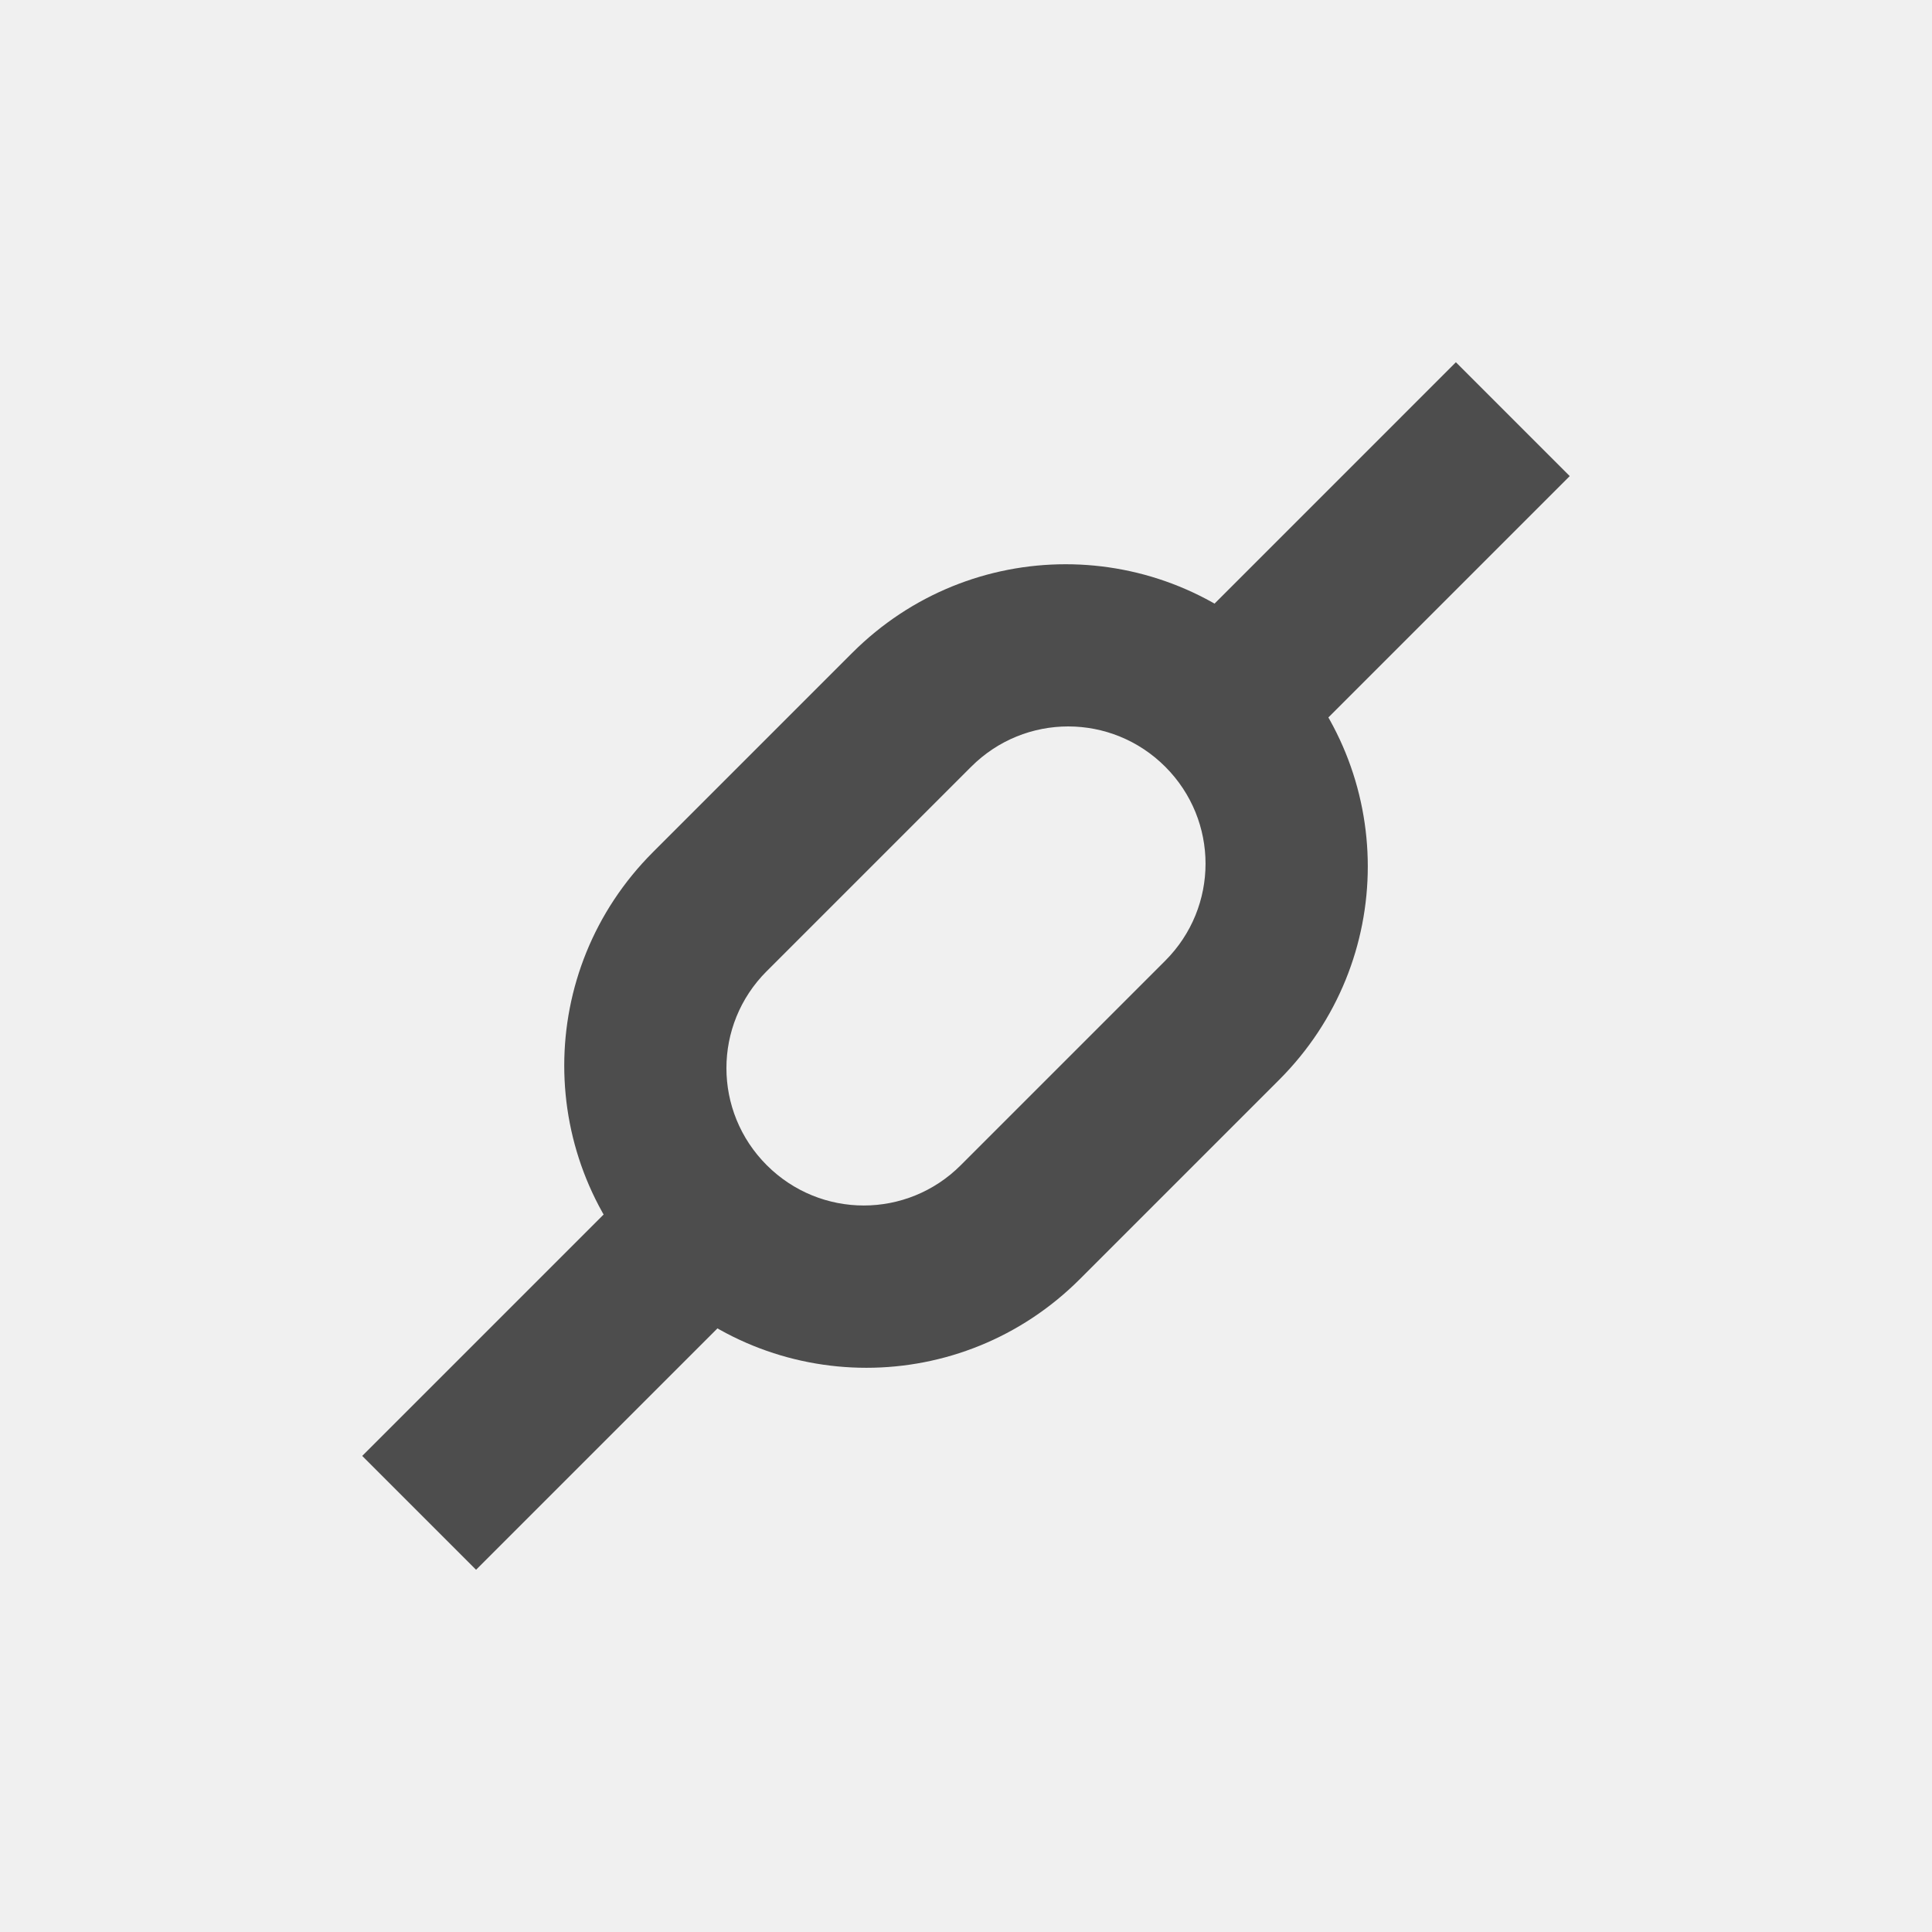
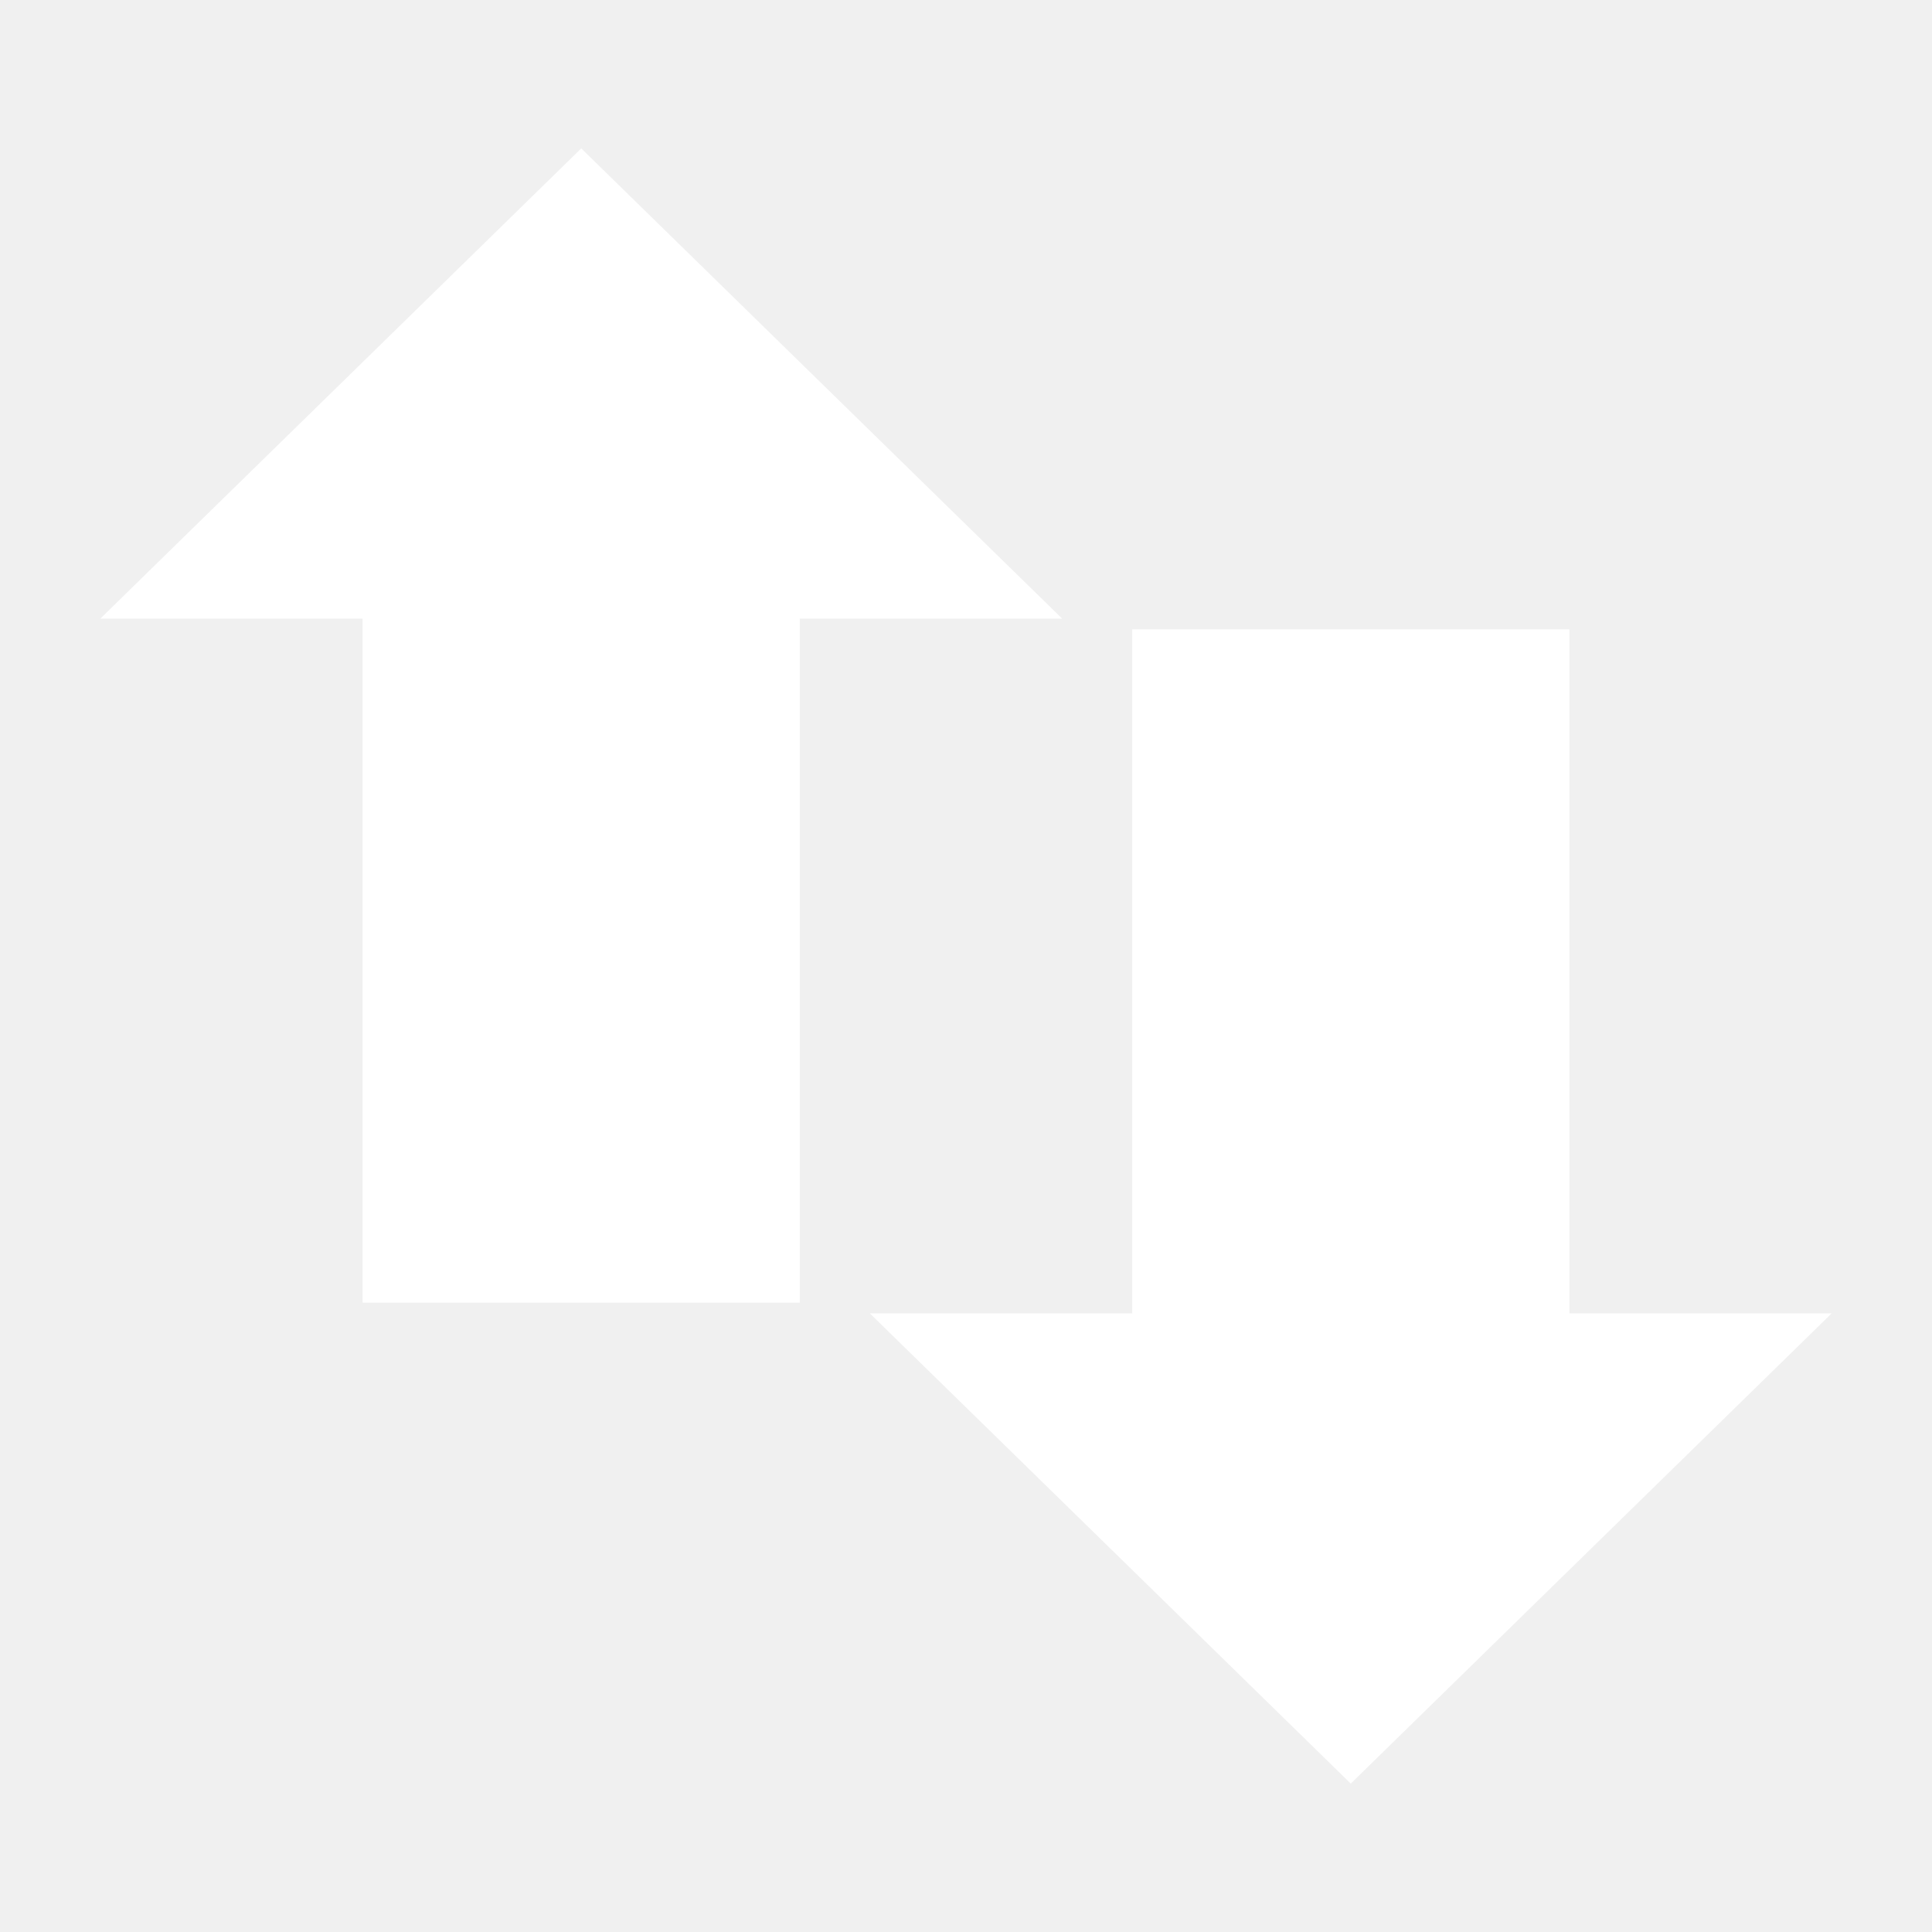
- <svg xmlns="http://www.w3.org/2000/svg" width="48" height="48" id="svg2" version="1.1">
-   <defs id="defs4" />
-   <g id="layer1" transform="translate(0,-1004.362)">
-     <rect style="fill:none;fill-opacity:1;fill-rule:evenodd;stroke:none" id="rect3261" width="30" height="30" x="9" y="1013.362" />
-     <rect y="1032.362" x="9" height="11" width="11" id="rect3348" style="fill:none;fill-opacity:1;fill-rule:evenodd;stroke:none" />
-     <path style="fill:#4d4d4d;fill-opacity:1;fill-rule:evenodd;stroke:none" d="m 16.222,1025.534 c -2.938,2.938 -2.938,7.668 0,10.607 2.938,2.938 7.669,2.938 10.607,0 l 4.95,-4.95 c 2.938,-2.938 2.938,-7.668 0,-10.607 -2.938,-2.938 -7.669,-2.938 -10.607,0 l -4.95,4.95 z m 2.827,2.957 5.08,-5.08 c 1.335,-1.335 3.486,-1.334 4.821,0 1.335,1.335 1.335,3.484 0,4.82 l -5.08,5.08 c -1.335,1.335 -3.484,1.335 -4.82,0 -1.335,-1.335 -1.337,-3.486 -0.001,-4.821 z" id="rect3336" />
-     <path style="fill:none;fill-opacity:1;fill-rule:evenodd;stroke:none" id="path3340" d="m -708.191,749.632 a 2.001,2 0 1 1 0,0 2.001,2 0 1 1 0,0 z" transform="matrix(0.7071068,-0.7071068,0.7071068,0.7071068,0,0)" />
-     <path d="m -699.191,744.132 a 2.001,2 0 1 1 0,0 2.001,2 0 1 1 0,0 z" id="path3342" style="fill:none;fill-opacity:1;fill-rule:evenodd;stroke:none" transform="matrix(0.7071068,-0.7071068,0.7071068,0.7071068,0,0)" />
-     <path style="fill:none;fill-opacity:1;fill-rule:evenodd;stroke:none" id="path3344" d="m -717.191,744.132 a 2.001,2 0 1 1 0,0 2.001,2 0 1 1 0,0 z" transform="matrix(0.7071068,-0.7071068,0.7071068,0.7071068,0,0)" />
-     <rect style="fill:#4d4d4d;fill-opacity:1;fill-rule:evenodd;stroke:none" id="rect3346" width="4" height="11.557" x="742.132" y="-729.405" ry="0" transform="matrix(0.7071068,0.7071068,0.7071068,-0.7071068,0,0)" />
-     <rect style="fill:none;fill-opacity:1;fill-rule:evenodd;stroke:none" id="rect3362" width="11" height="11" x="28" y="1013.362" />
-     <rect transform="matrix(0.7071068,0.7071068,0.7071068,-0.7071068,0,0)" ry="0" y="-702.535" x="742.132" height="11.557" width="4" id="rect3360" style="fill:#4d4d4d;fill-opacity:1;fill-rule:evenodd;stroke:none" />
+ <svg xmlns="http://www.w3.org/2000/svg" viewBox="0 0 24 24" id="svg2" version="1.1">
+   <defs id="defs10" />
+   <g id="g4140" transform="matrix(1.194895,0,0,1.194895,-2.338743,-2.338743)" style="fill:#ffffff;fill-opacity:1">
+     <path id="path4" style="fill:#ffffff;fill-opacity:1;fill-rule:evenodd" d="M 13,8.389 8,3.5 3,8.389 l 2.727,0 0,7.111 4.545,0 0,-7.111 z" />
+     <path id="path6" style="fill:#ffffff;fill-opacity:1;fill-rule:evenodd" d="m 11,15.611 5,4.889 5,-4.889 -2.727,0 0,-7.111 -4.545,0 0,7.111 z" />
  </g>
</svg>
